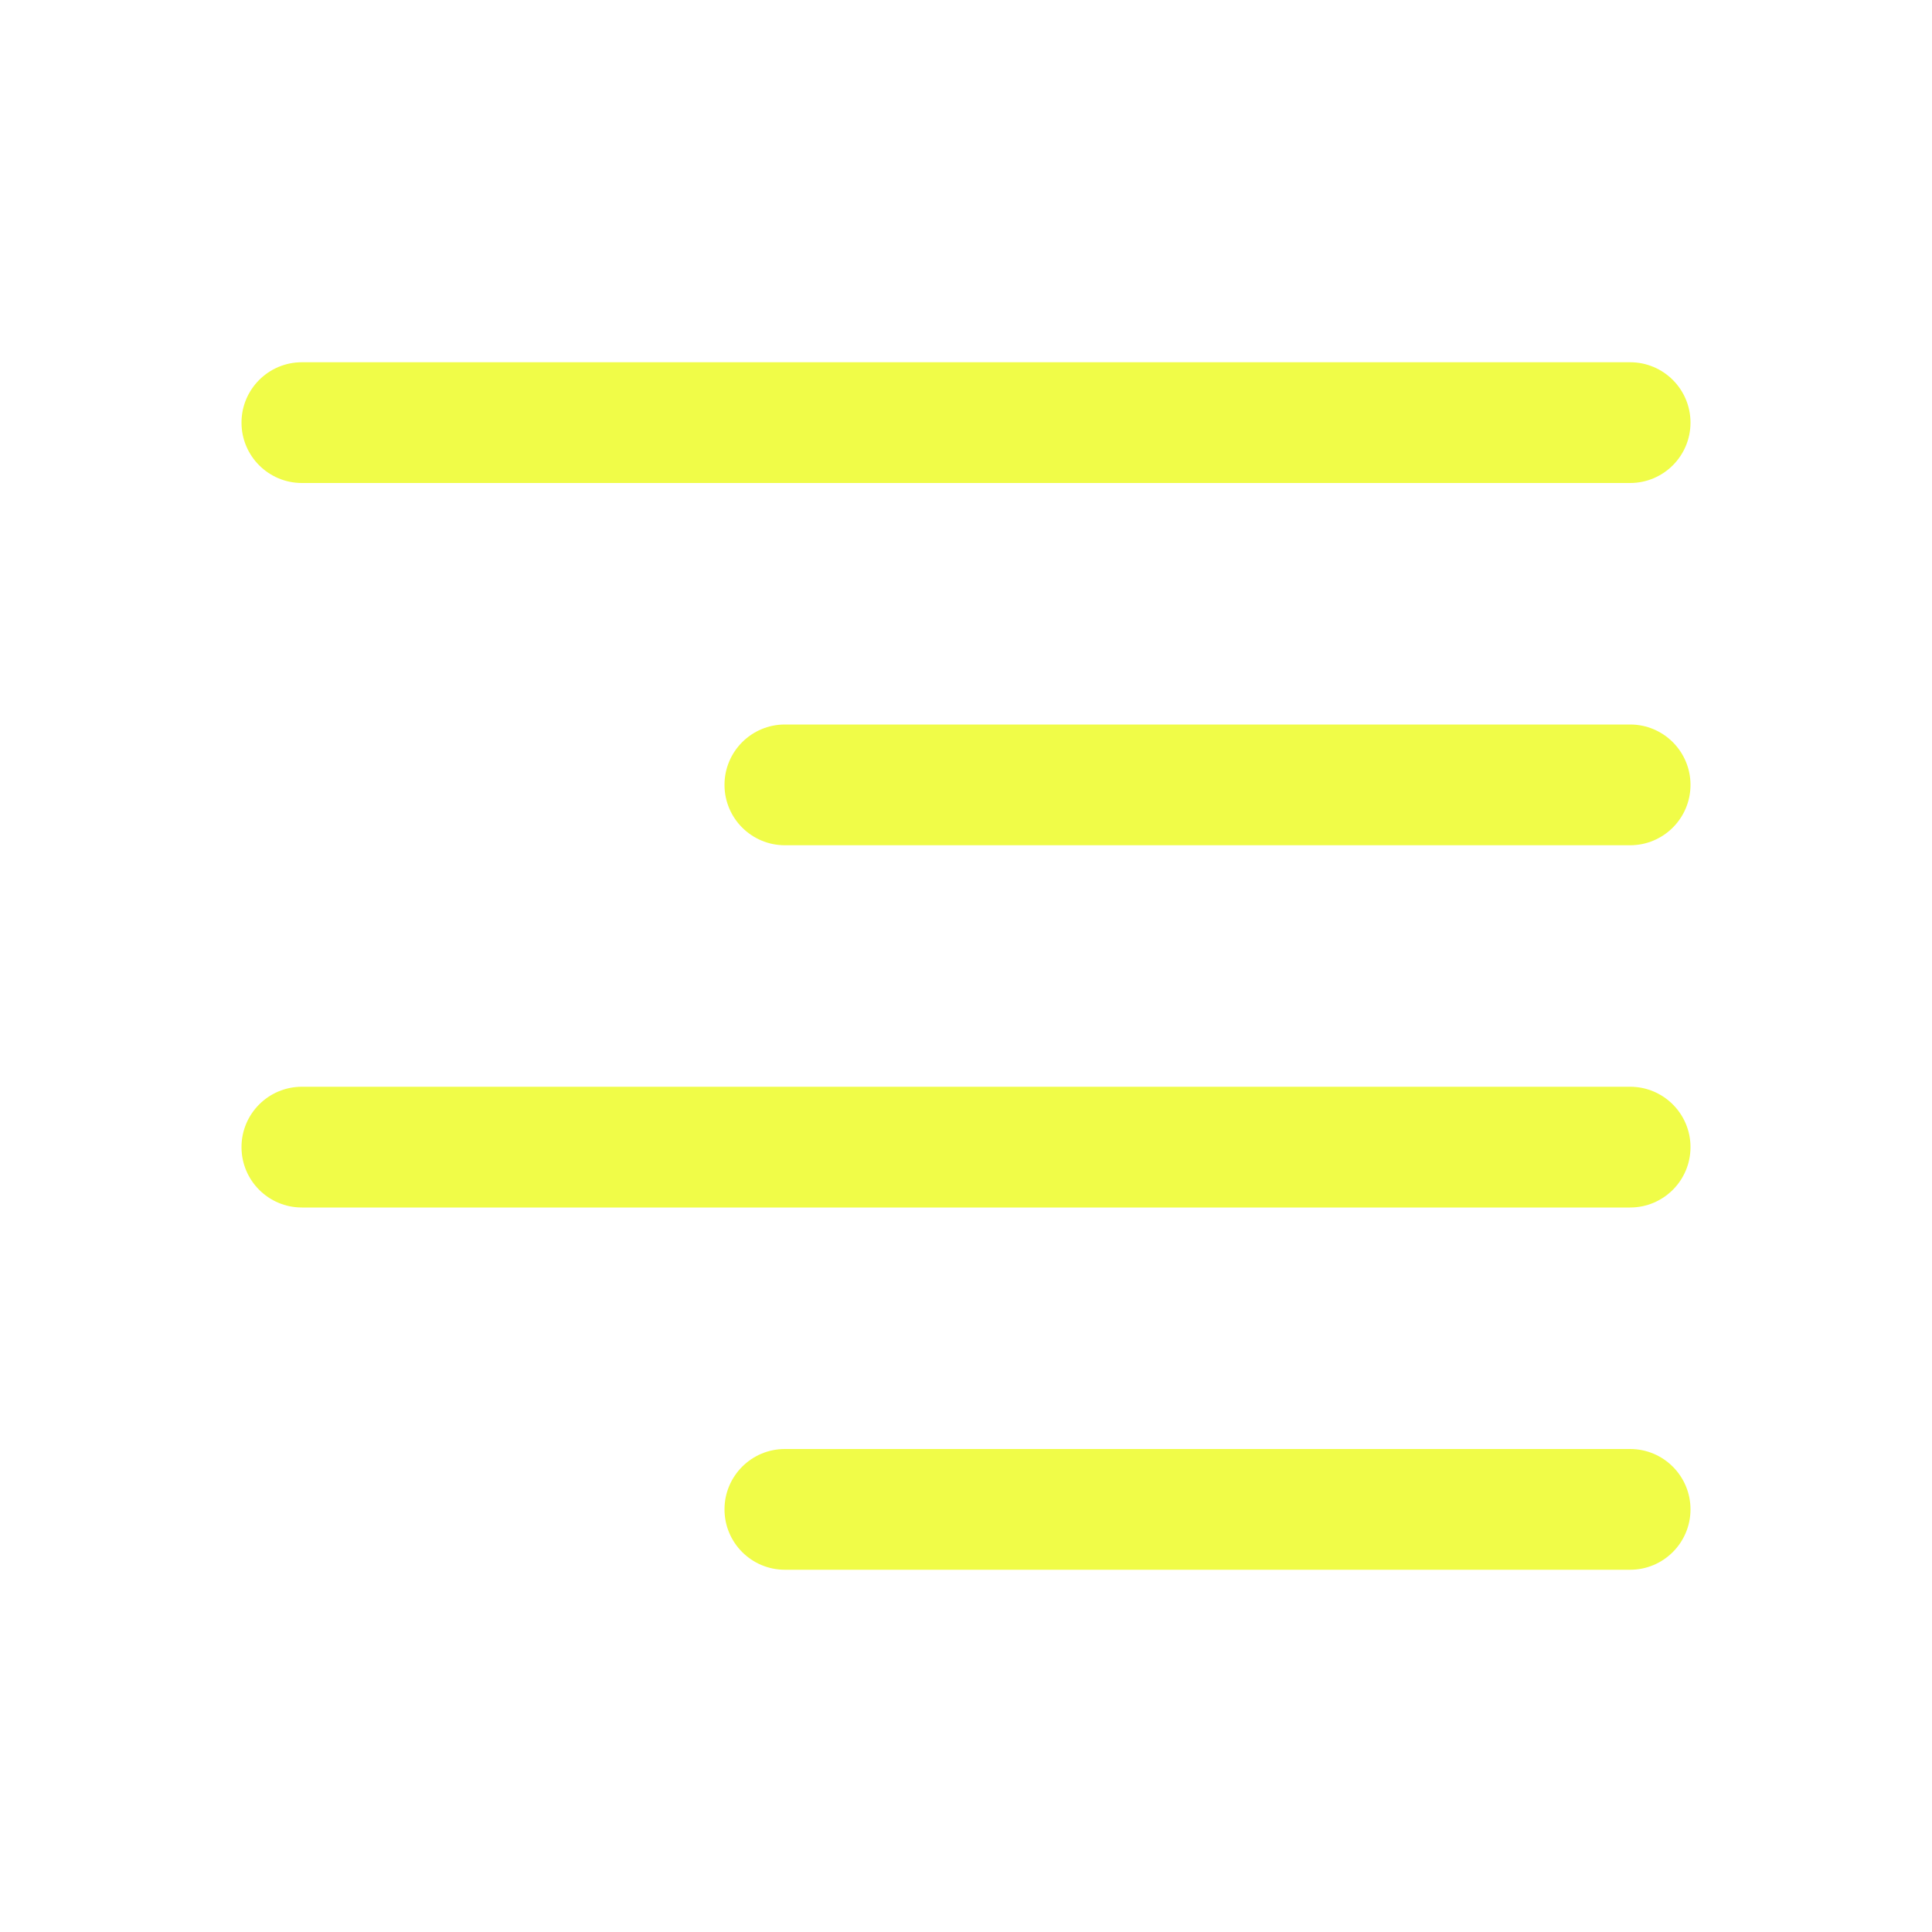
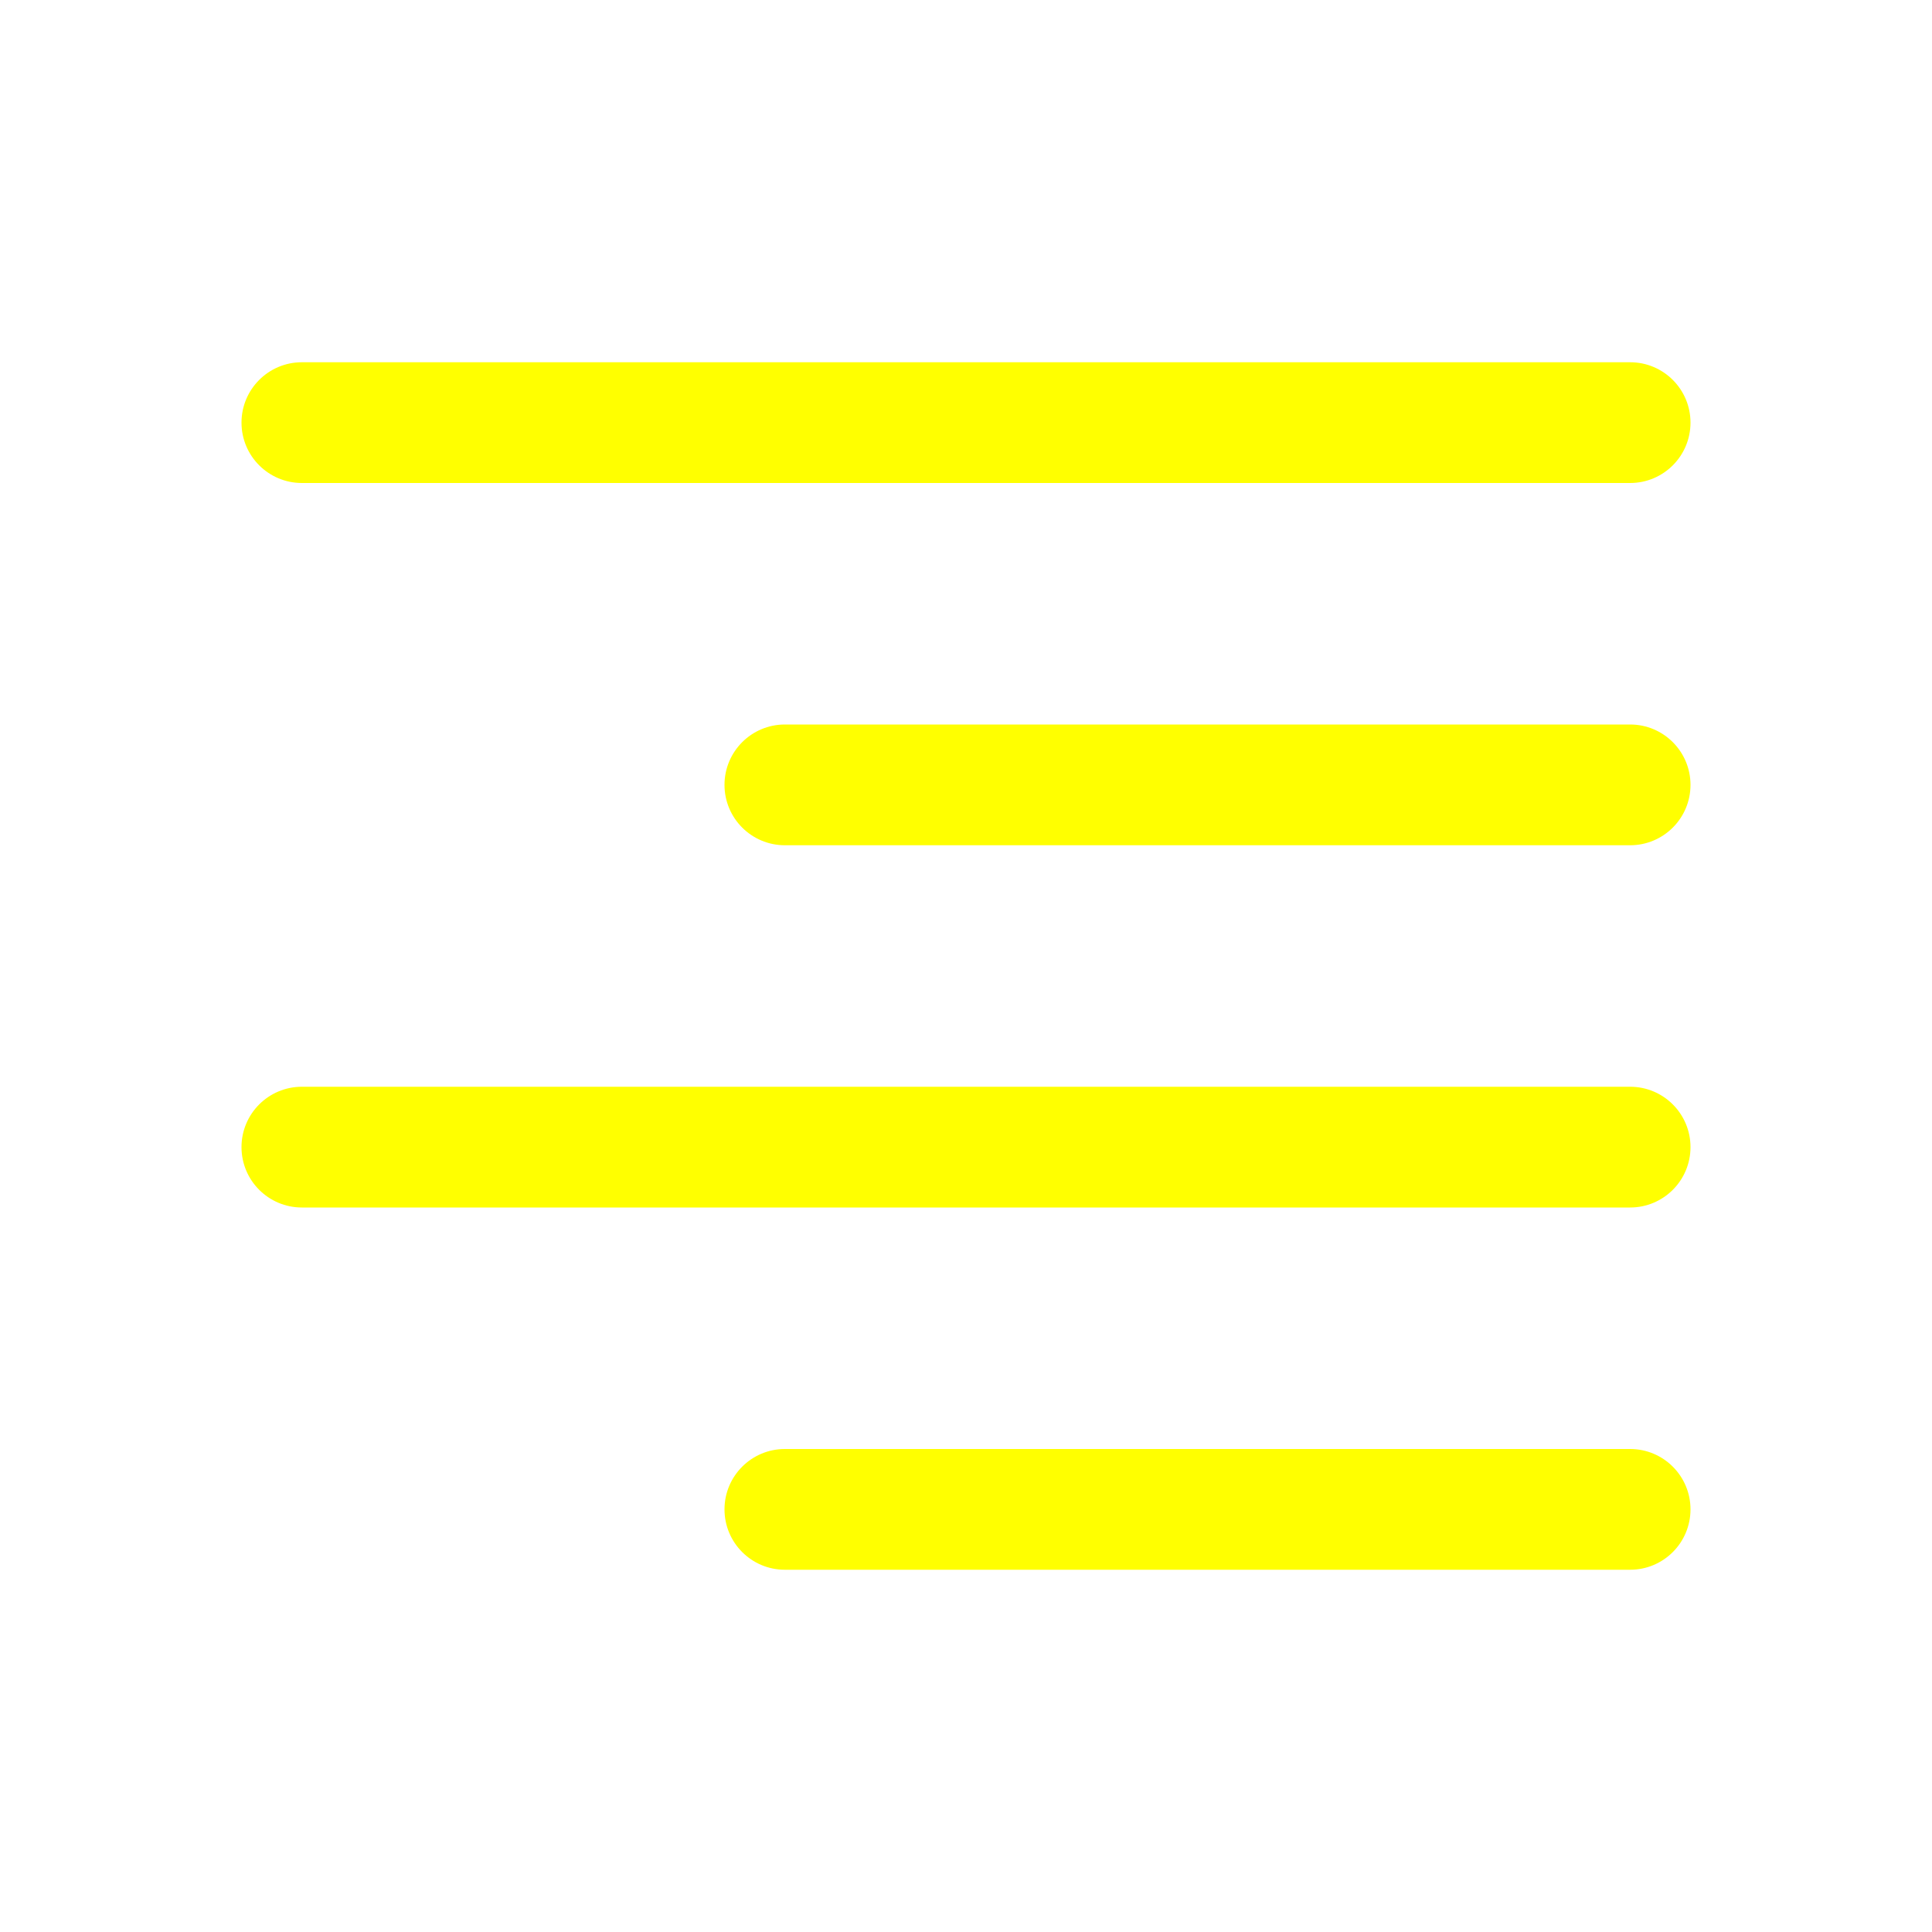
- <svg xmlns="http://www.w3.org/2000/svg" width="1em" height="1em" viewBox="0 0 16 16" class="bi bi-text-right" fill="currentColor" style="fill: rgb(240, 252, 72);">
+ <svg xmlns="http://www.w3.org/2000/svg" width="1em" height="1em" viewBox="0 0 16 16" class="bi bi-text-right" fill="currentColor" style="fill: rgb(255, 255, 0);">
  <path fill-rule="evenodd" d="M6 12.5a.5.5 0 0 1 .5-.5h7a.5.5 0 0 1 0 1h-7a.5.5 0 0 1-.5-.5zm-4-3a.5.5 0 0 1 .5-.5h11a.5.5 0 0 1 0 1h-11a.5.5 0 0 1-.5-.5zm4-3a.5.5 0 0 1 .5-.5h7a.5.5 0 0 1 0 1h-7a.5.5 0 0 1-.5-.5zm-4-3a.5.5 0 0 1 .5-.5h11a.5.5 0 0 1 0 1h-11a.5.5 0 0 1-.5-.5z" />
</svg>
